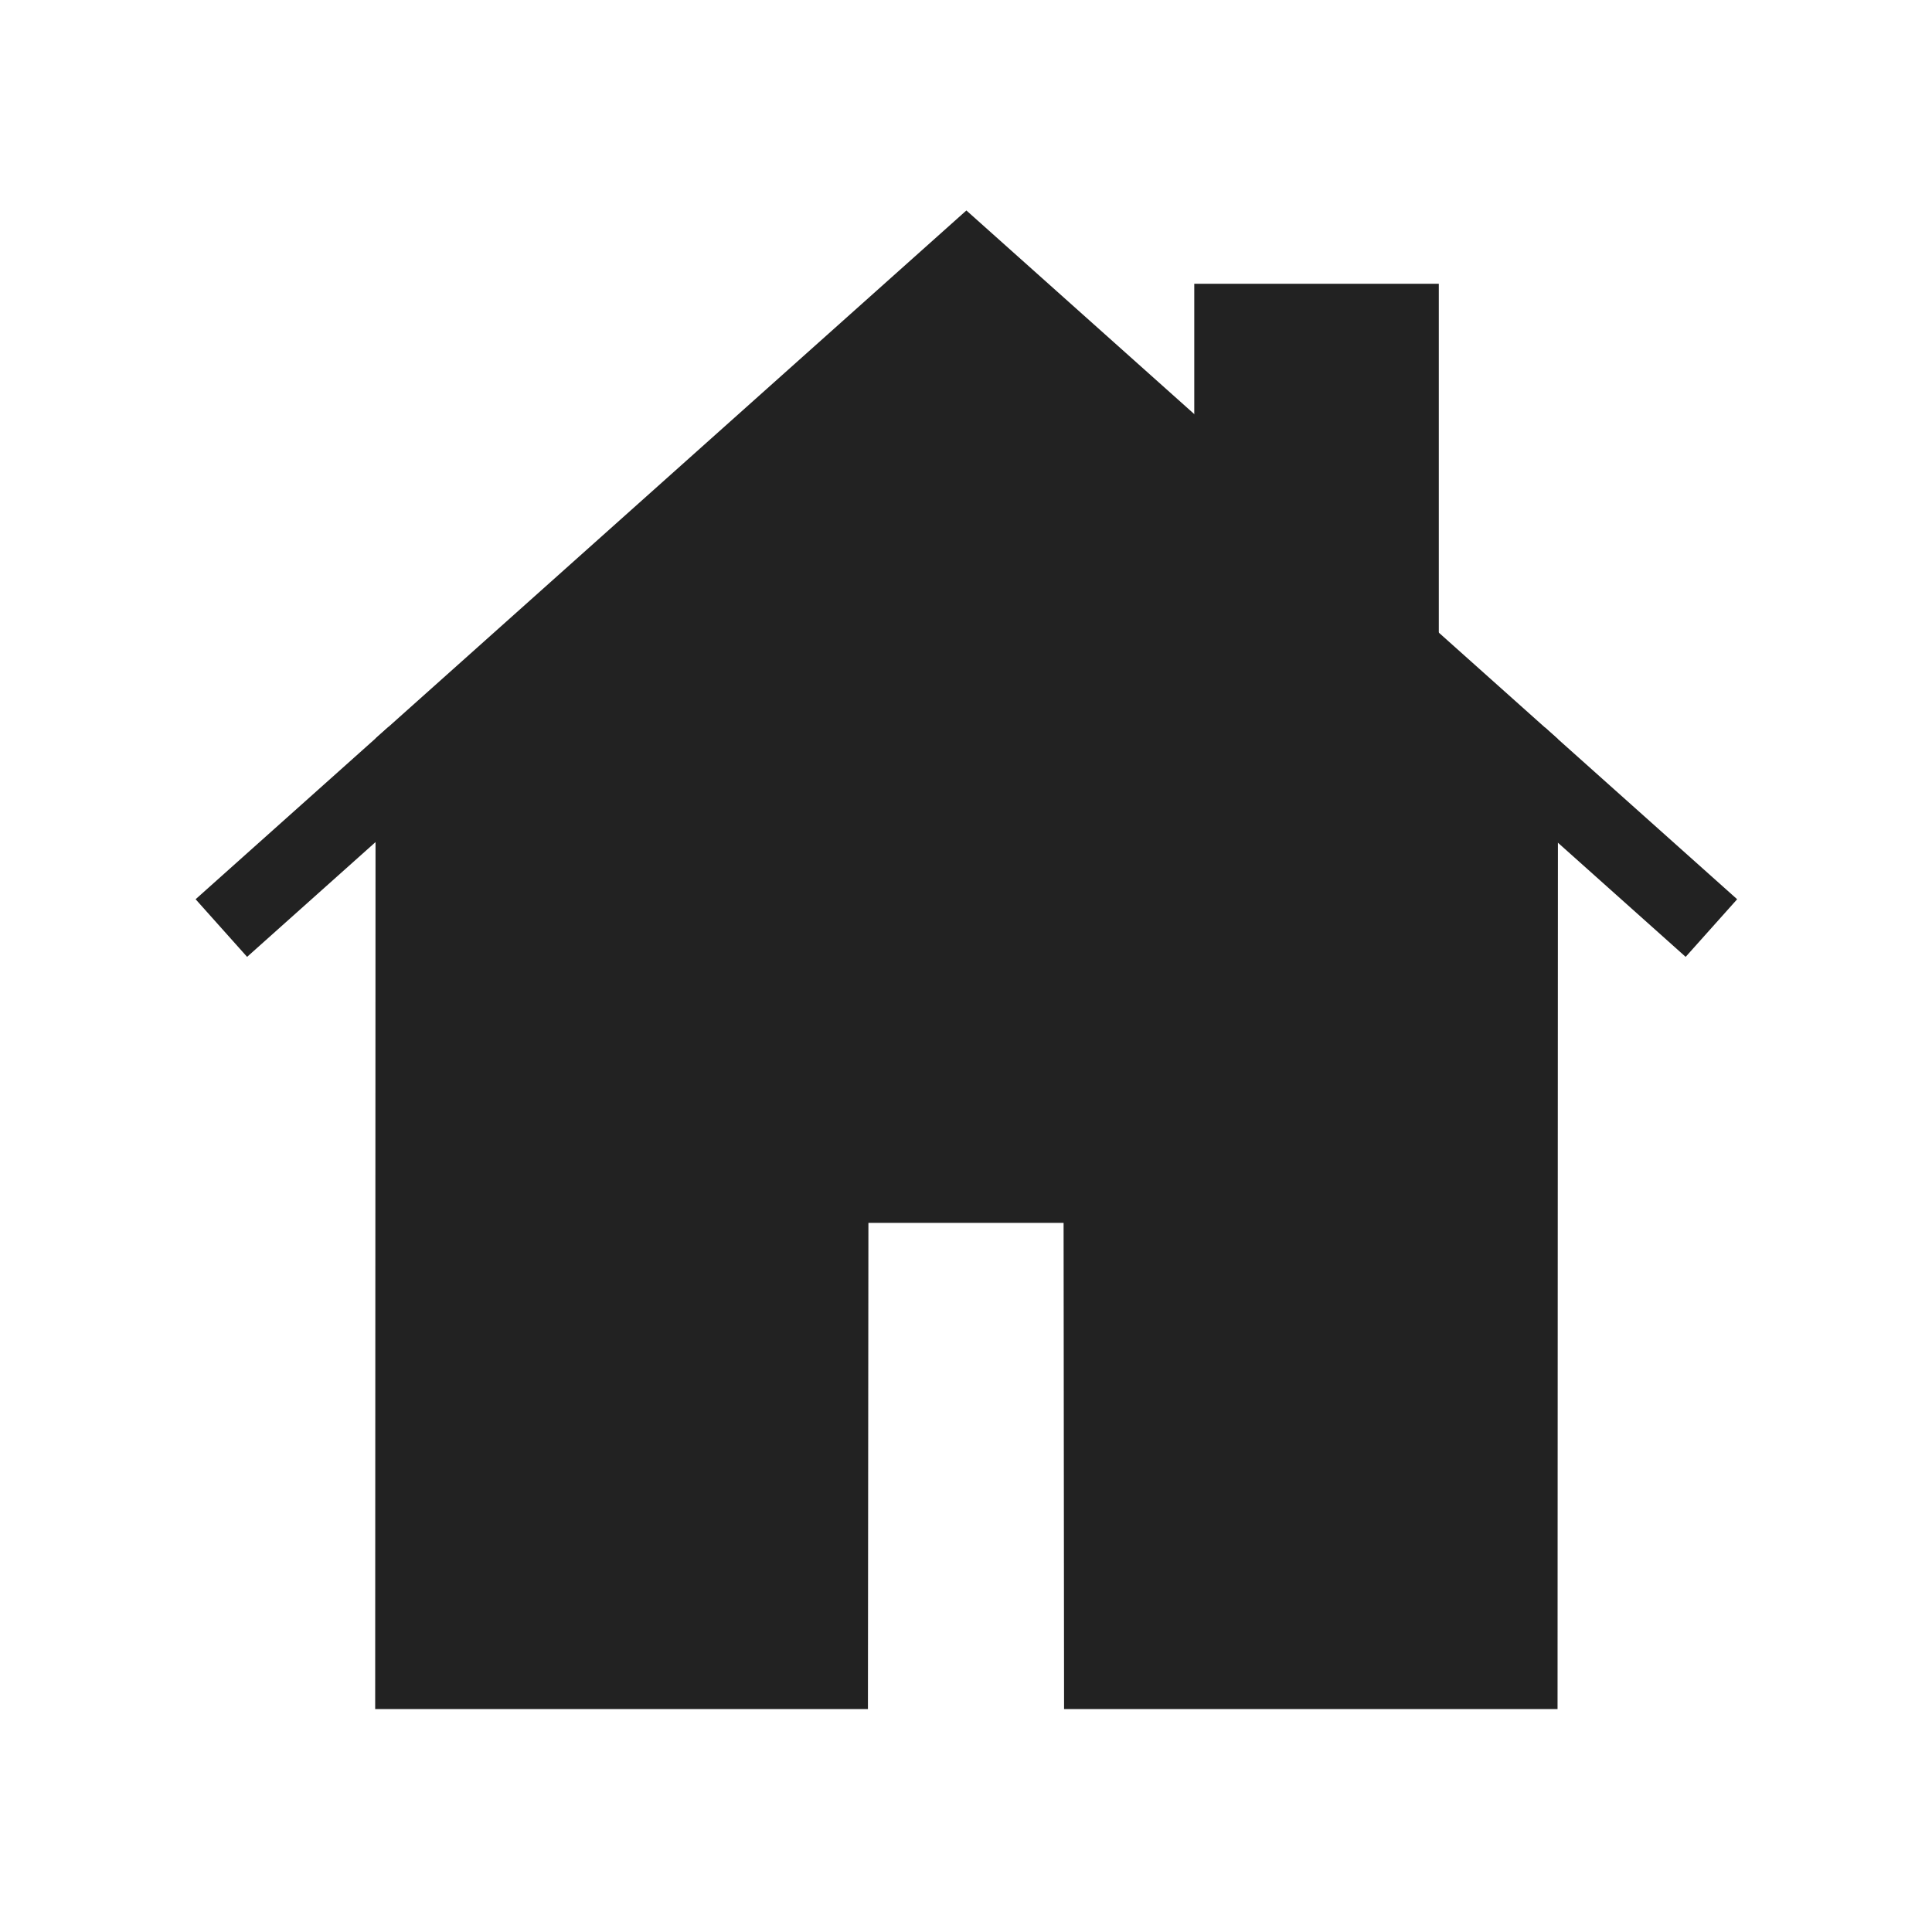
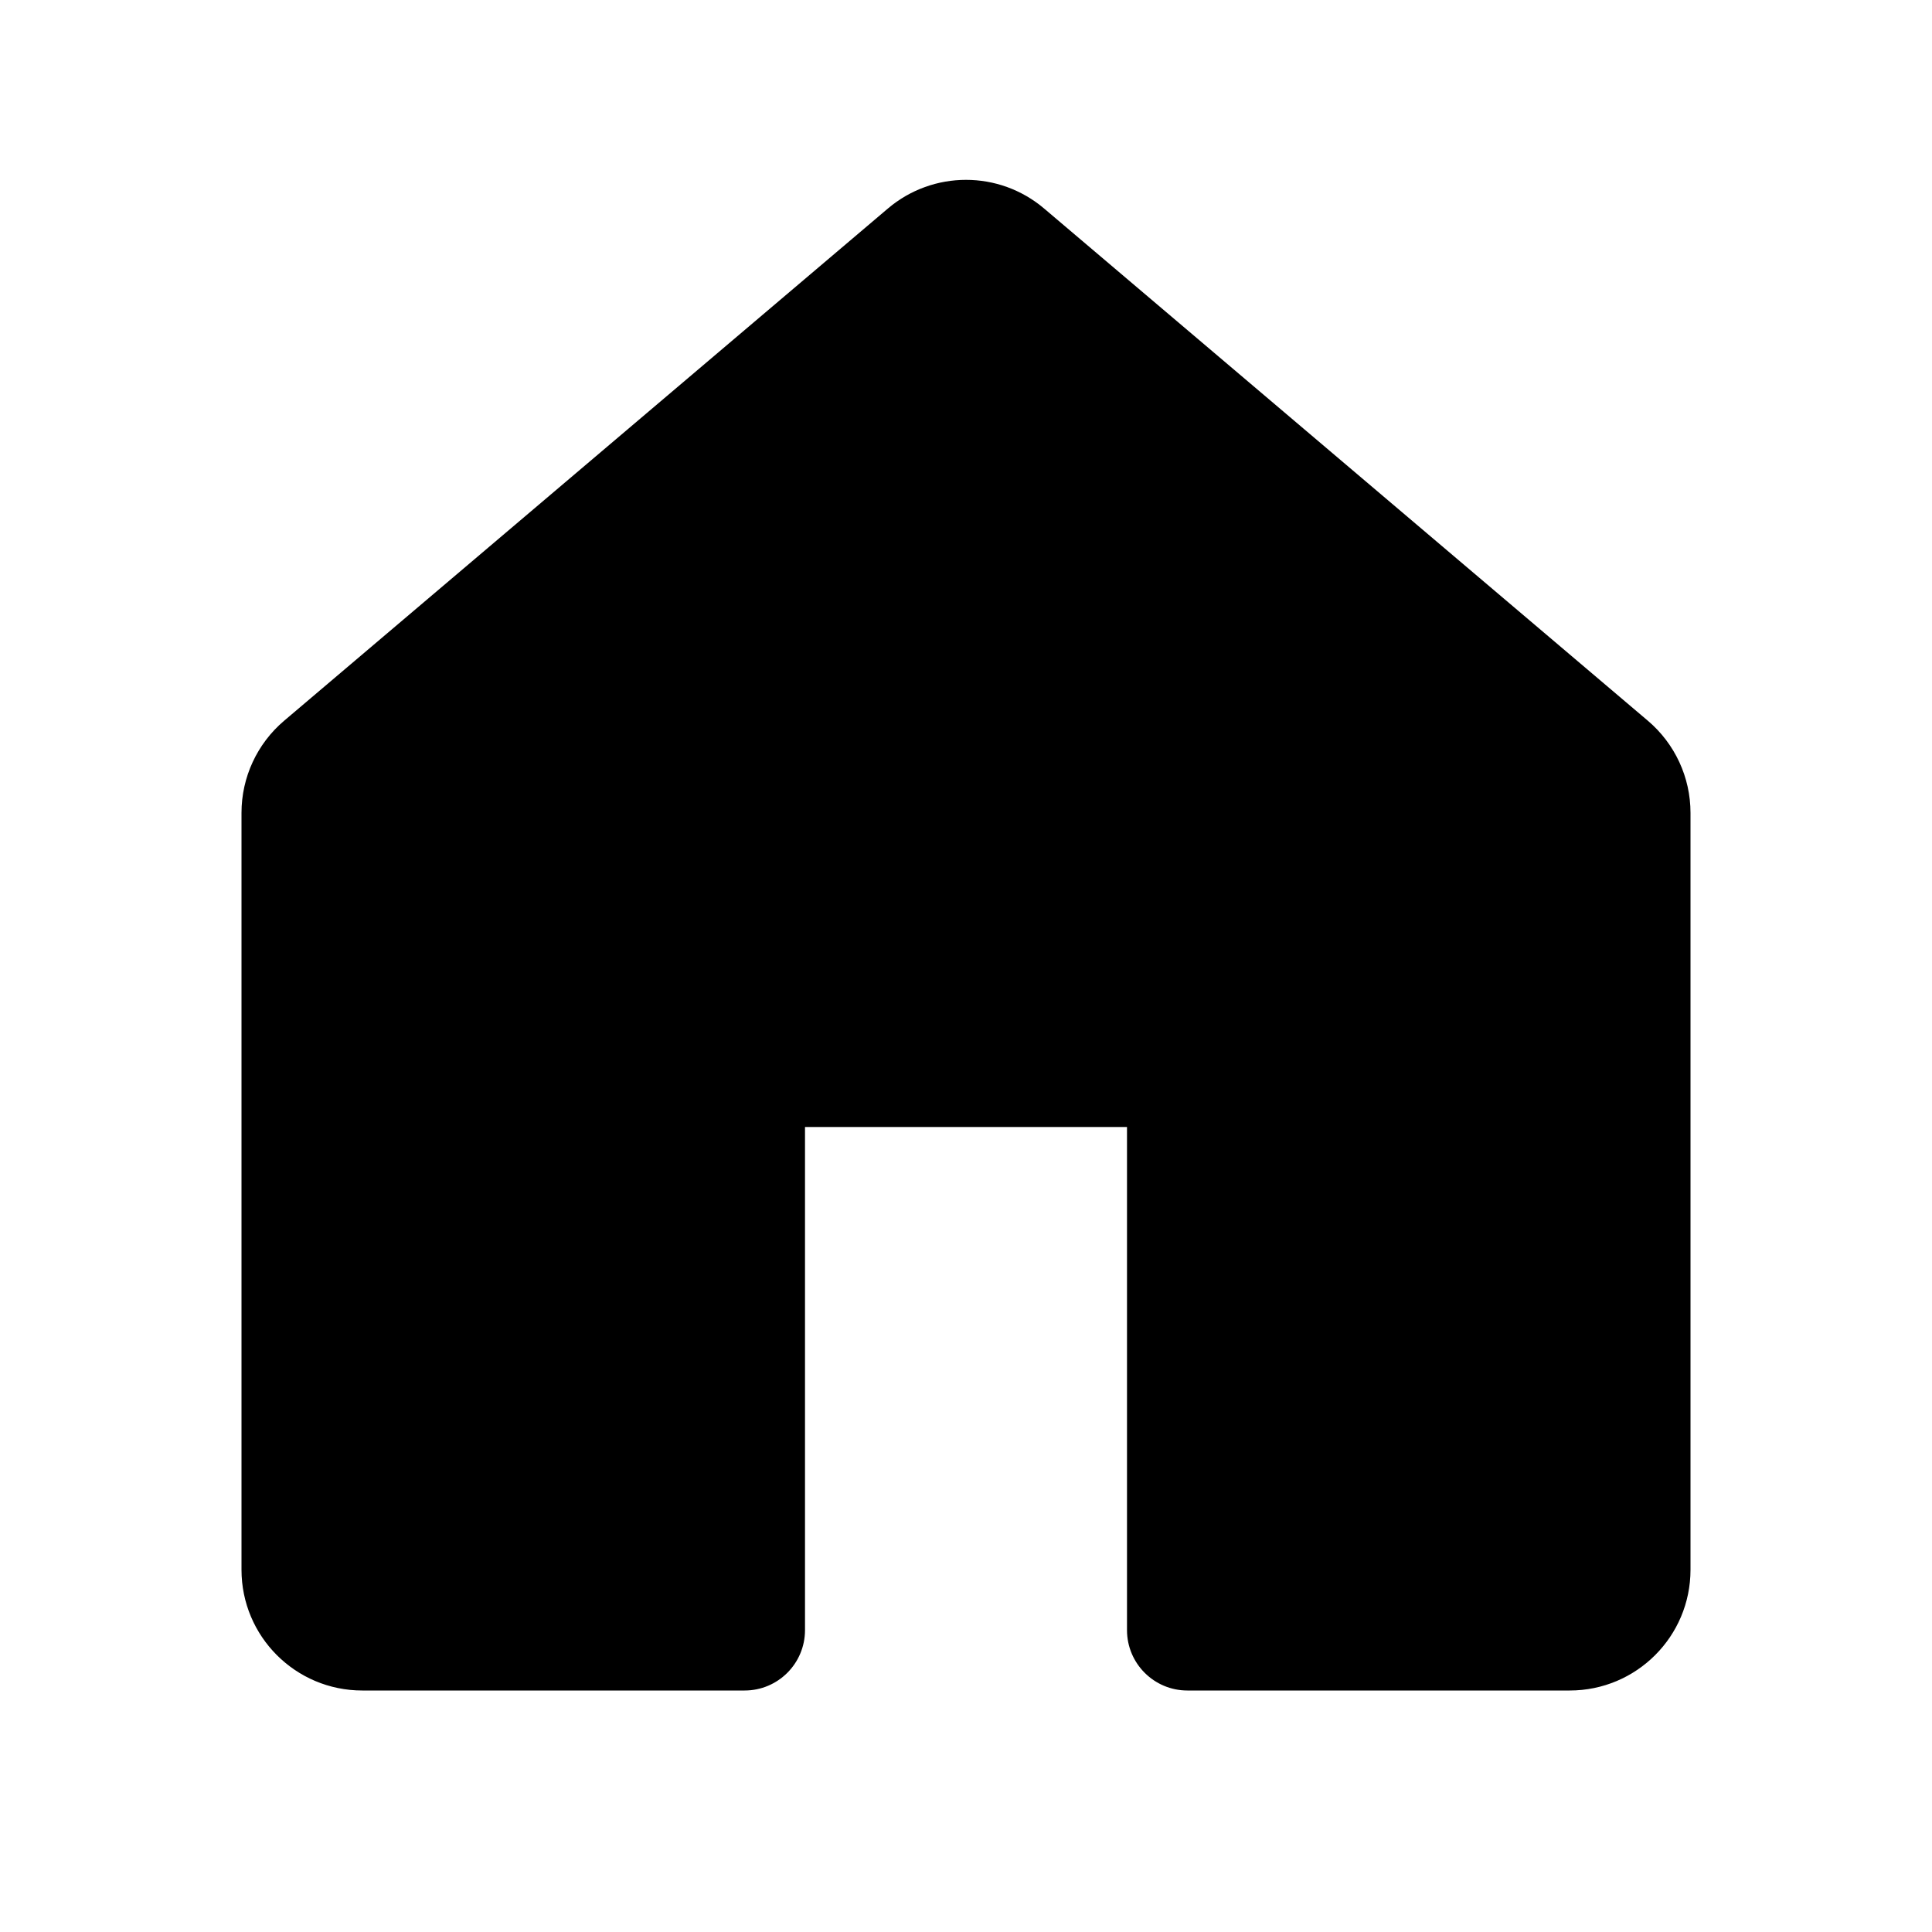
- <svg xmlns="http://www.w3.org/2000/svg" version="1.1" x="0px" y="0px" viewBox="0 0 100 100" id="svg2">
-   <defs id="defs10">
-     </defs>
-   <g transform="translate(0,-952.3622)" id="g4">
-     <path style="fill:#222;fill-rule:evenodd;stroke:#222;stroke-width:4;stroke-linecap:butt;stroke-linejoin:miter;stroke-miterlimit:4;stroke-dasharray:none;stroke-opacity:1;fill-opacity:1" d="M 50.02 13.576 L 21.439 39.115 L 21.42 86.461 L 42.926 86.461 L 42.951 61.295 L 57.049 61.295 L 57.074 86.461 L 78.619 86.461 L 78.639 39.15 L 50.02 13.576 z " id="path4175" transform="translate(0,952.3622)" />
-     <path style="fill:#222;fill-rule:evenodd;stroke:#222;stroke-width:4;stroke-linecap:butt;stroke-linejoin:miter;stroke-miterlimit:4;stroke-dasharray:none;stroke-opacity:1;fill-opacity:1" d="m 63.815,25.904 0,-9.217 8.657,0 -2e-6,16.954 z" id="path4193" transform="translate(0,952.3622)" />
-     <path style="fill:none;fill-rule:evenodd;stroke:#222;stroke-width:4;stroke-linecap:butt;stroke-linejoin:miter;stroke-miterlimit:4;stroke-dasharray:none;stroke-opacity:1" d="m 21.439,991.478 -9.982,8.92" id="path4177" />
-     <path style="fill:none;fill-rule:evenodd;stroke:#222;stroke-width:4;stroke-linecap:butt;stroke-linejoin:miter;stroke-miterlimit:4;stroke-dasharray:none;stroke-opacity:1" d="m 88.582,1000.398 -9.943,-8.885" id="path4170" />
-   </g>
+ <svg xmlns="http://www.w3.org/2000/svg" viewBox="0 0 24 24" width="24" height="24">
+   <path d="M12.97 2.59a1.5 1.5 0 00-1.94 0l-7.5 6.363A1.5 1.5 0 003 10.097V19.5A1.5 1.5 0 004.5 21h4.75a.75.75 0 00.75-.75V14h4v6.25c0 .414.336.75.75.75h4.75a1.5 1.5 0 001.5-1.5v-9.403a1.5 1.5 0 00-.53-1.144l-7.5-6.363z" />
</svg>
